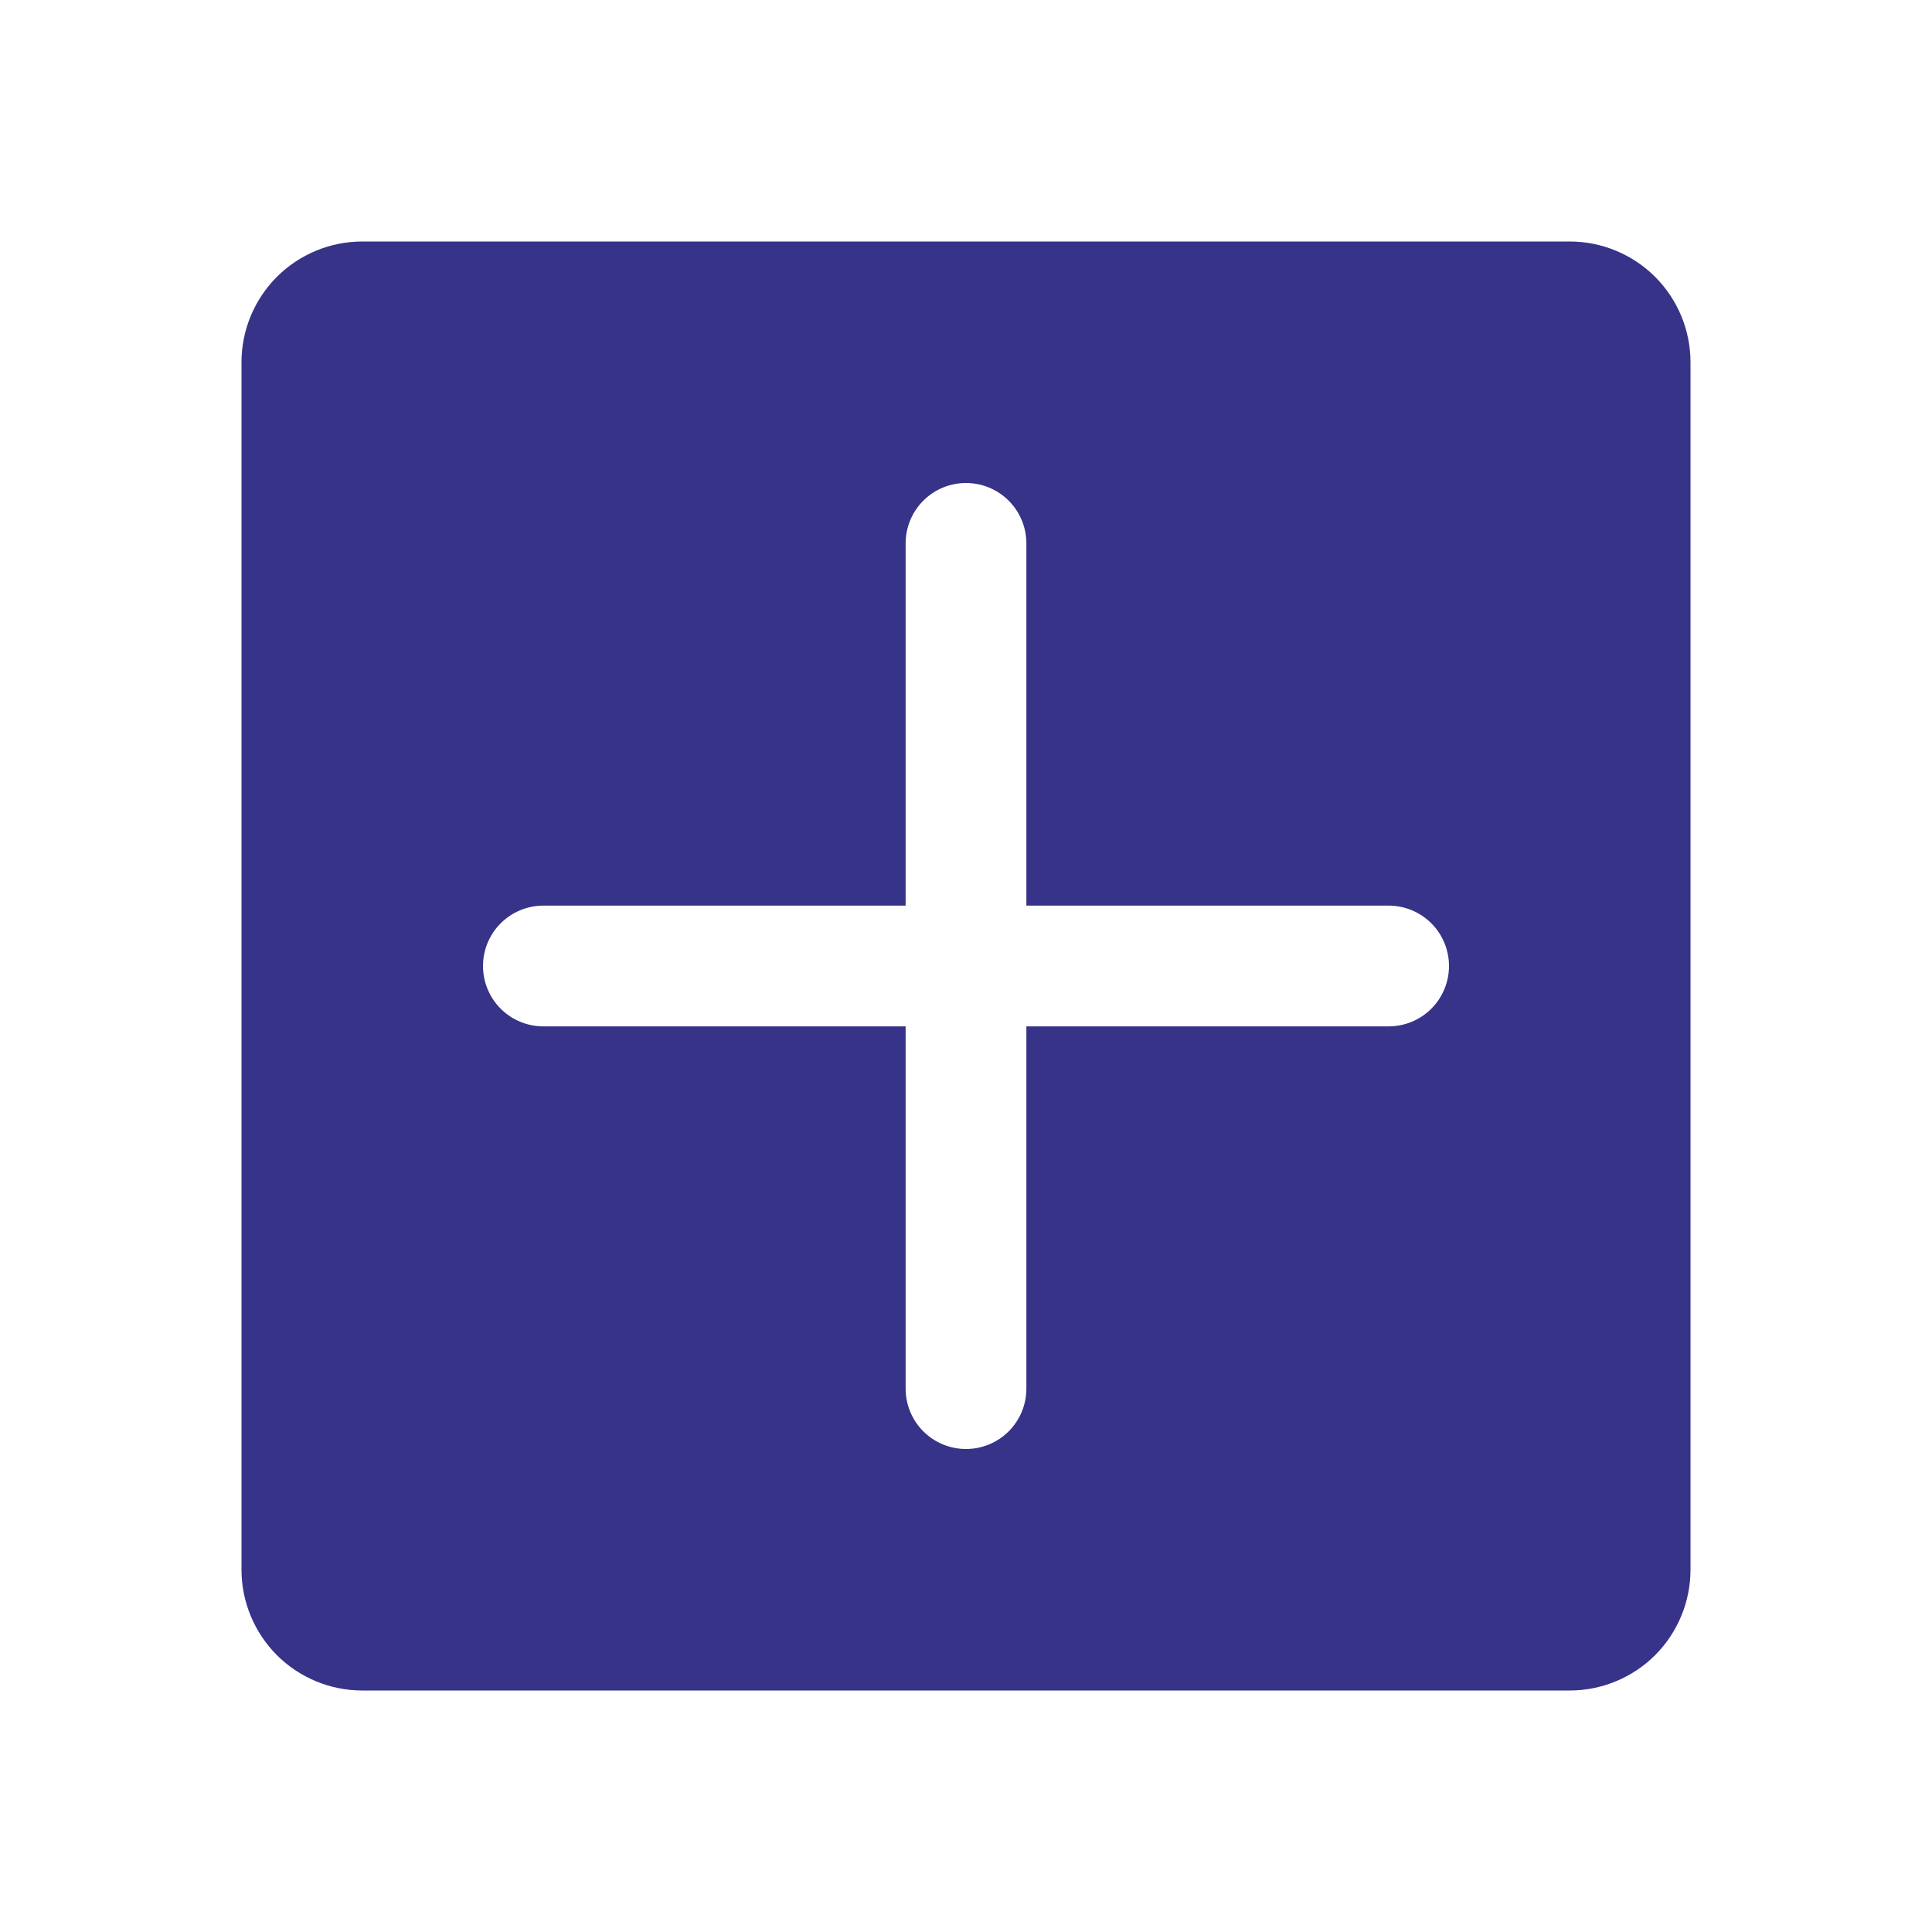
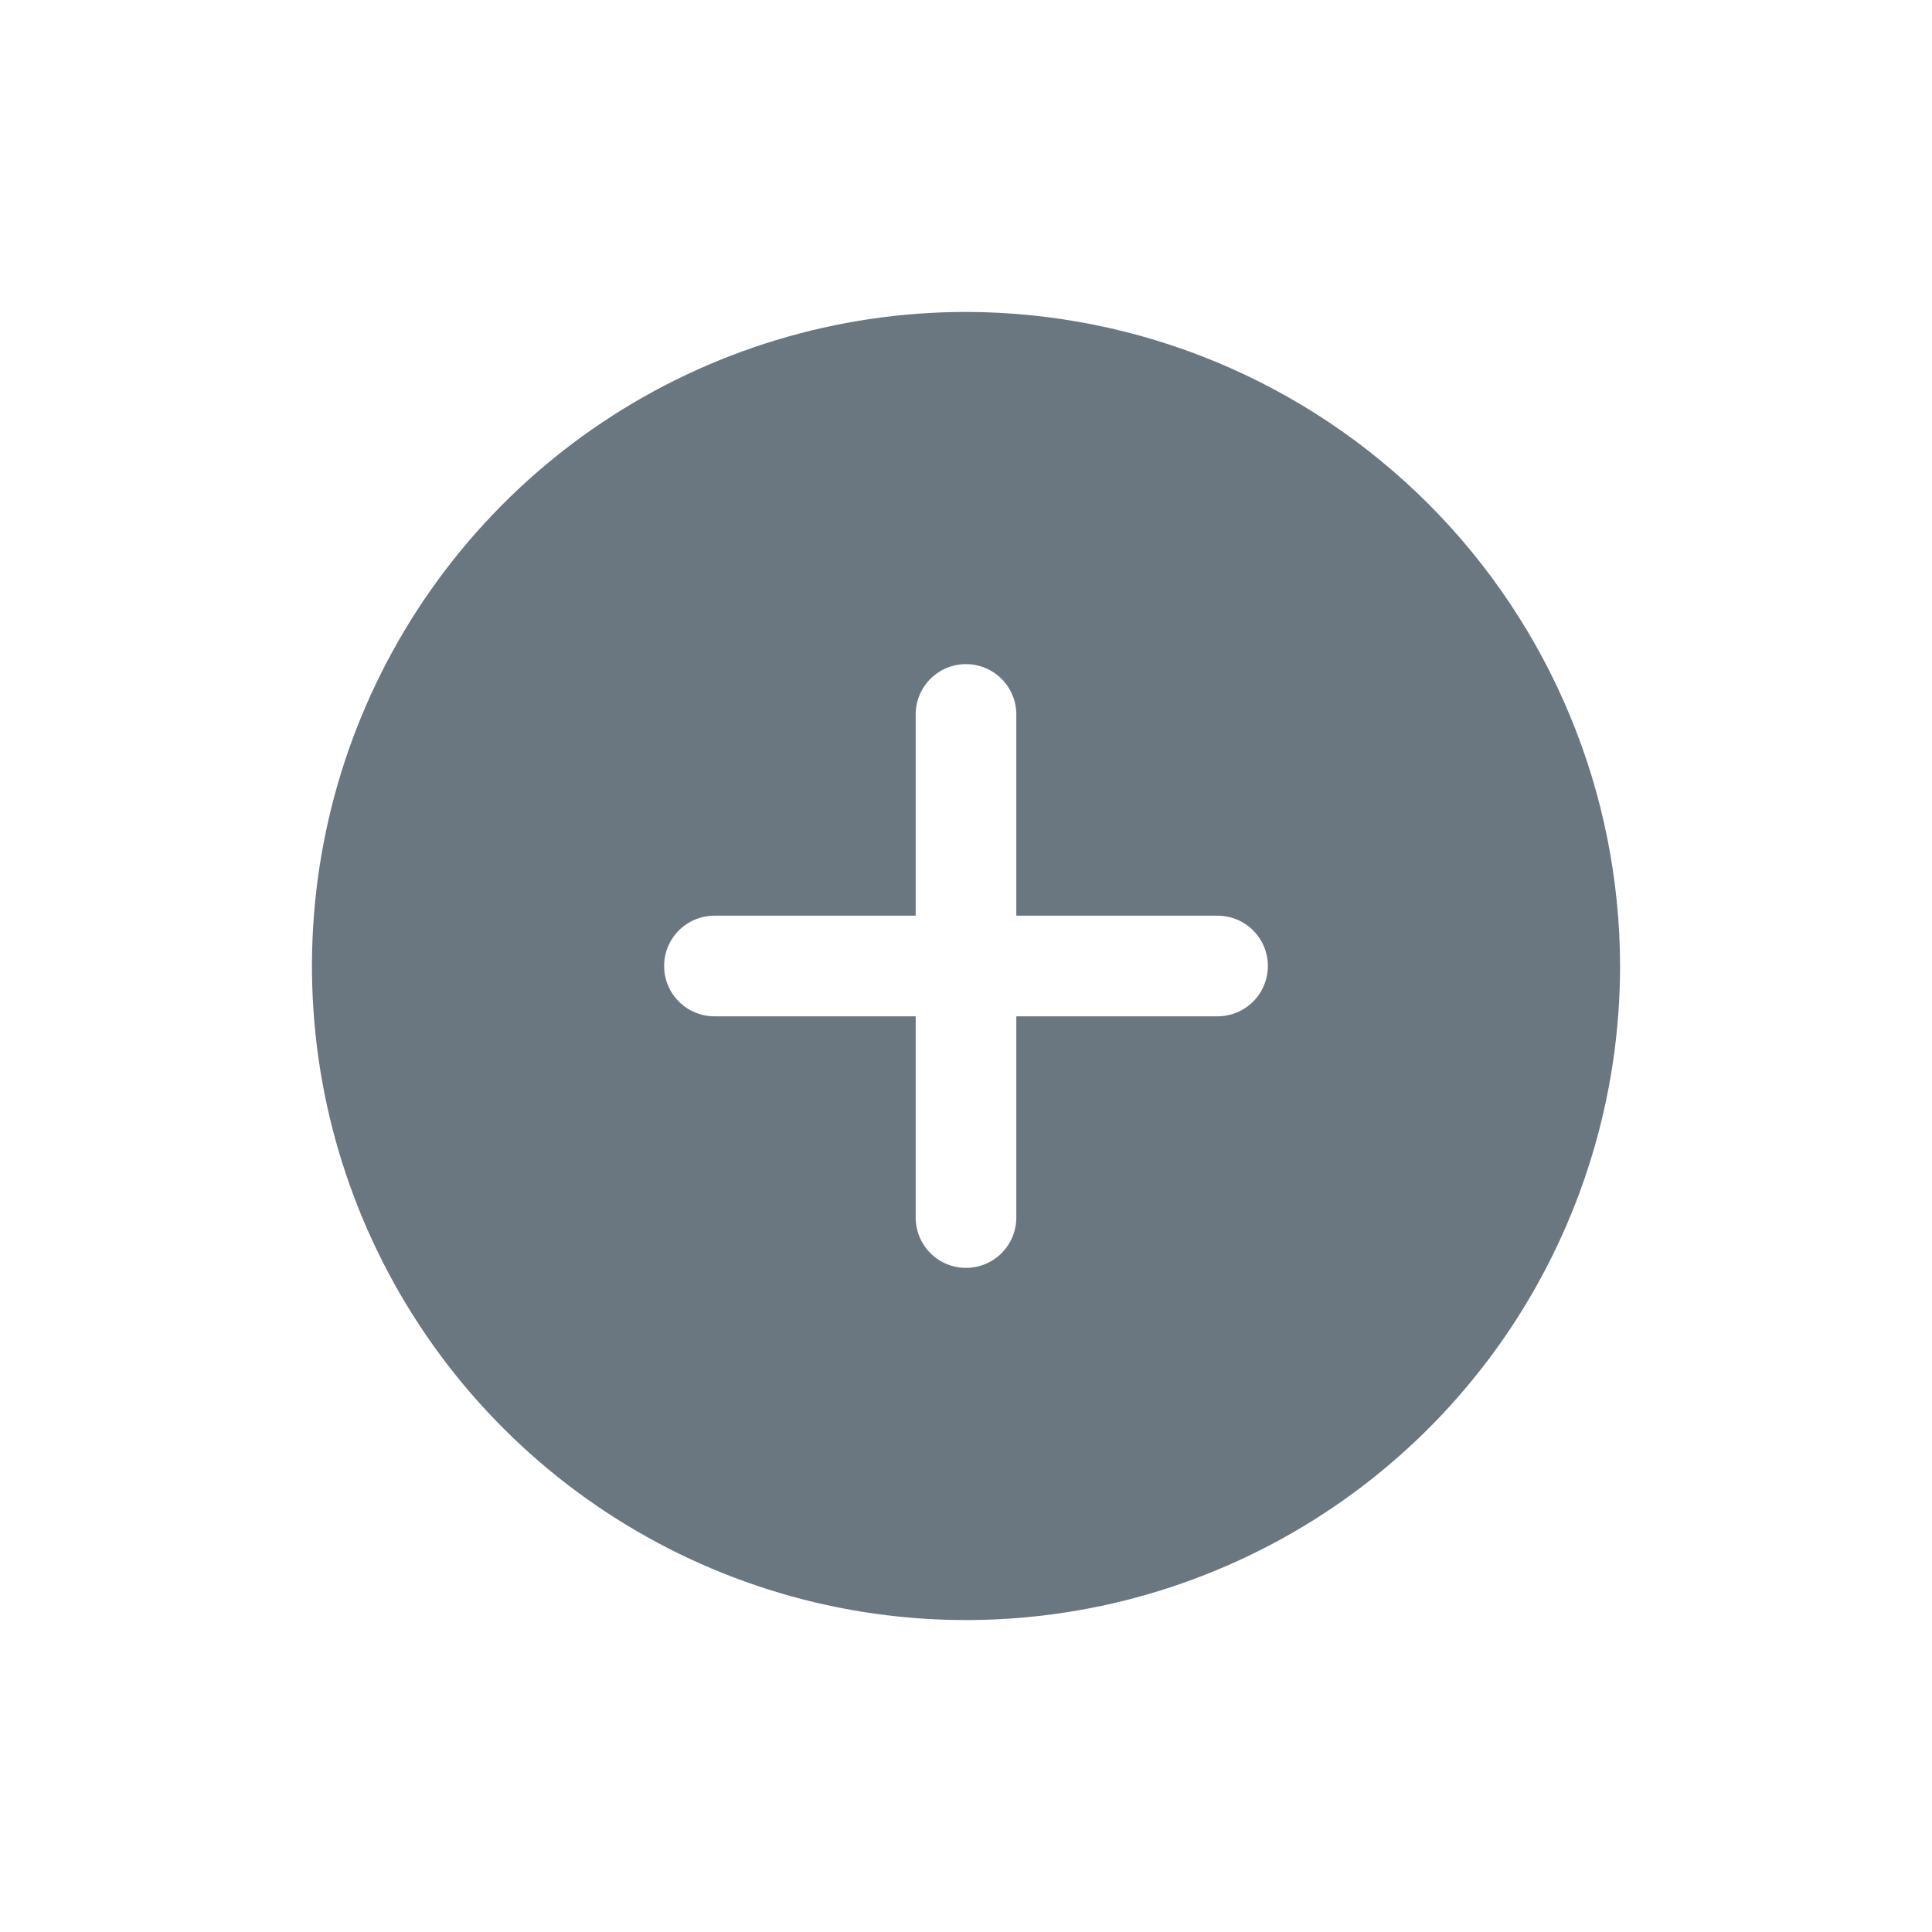
- <svg xmlns="http://www.w3.org/2000/svg" width="20" height="20" viewBox="0 0 20 20" fill="none">
-   <path d="M16.25 2.5H3.75C3.418 2.5 3.101 2.632 2.866 2.866C2.632 3.101 2.5 3.418 2.5 3.75V16.25C2.5 16.581 2.632 16.899 2.866 17.134C3.101 17.368 3.418 17.5 3.75 17.5H16.25C16.581 17.5 16.899 17.368 17.134 17.134C17.368 16.899 17.5 16.581 17.5 16.25V3.75C17.5 3.418 17.368 3.101 17.134 2.866C16.899 2.632 16.581 2.5 16.25 2.5ZM14.375 10.625H10.625V14.375C10.625 14.541 10.559 14.7 10.442 14.817C10.325 14.934 10.166 15 10 15C9.834 15 9.675 14.934 9.558 14.817C9.441 14.7 9.375 14.541 9.375 14.375V10.625H5.625C5.459 10.625 5.3 10.559 5.183 10.442C5.066 10.325 5 10.166 5 10C5 9.834 5.066 9.675 5.183 9.558C5.3 9.441 5.459 9.375 5.625 9.375H9.375V5.625C9.375 5.459 9.441 5.3 9.558 5.183C9.675 5.066 9.834 5 10 5C10.166 5 10.325 5.066 10.442 5.183C10.559 5.3 10.625 5.459 10.625 5.625V9.375H14.375C14.541 9.375 14.7 9.441 14.817 9.558C14.934 9.675 15 9.834 15 10C15 10.166 14.934 10.325 14.817 10.442C14.7 10.559 14.541 10.625 14.375 10.625Z" fill="#373389" />
+ <svg xmlns="http://www.w3.org/2000/svg" width="24" height="24" viewBox="0 0 24 24" fill="none">
+   <path d="M12 3.875C10.393 3.875 8.822 4.352 7.486 5.244C6.15 6.137 5.108 7.406 4.493 8.891C3.879 10.375 3.718 12.009 4.031 13.585C4.345 15.161 5.118 16.609 6.255 17.745C7.391 18.881 8.839 19.655 10.415 19.969C11.991 20.282 13.625 20.122 15.109 19.506C16.594 18.892 17.863 17.85 18.756 16.514C19.648 15.178 20.125 13.607 20.125 12C20.122 9.846 19.265 7.781 17.742 6.258C16.219 4.735 14.154 3.878 12 3.875ZM15.125 12.625H12.625V15.125C12.625 15.291 12.559 15.45 12.442 15.567C12.325 15.684 12.166 15.75 12 15.75C11.834 15.75 11.675 15.684 11.558 15.567C11.441 15.45 11.375 15.291 11.375 15.125V12.625H8.875C8.709 12.625 8.55 12.559 8.433 12.442C8.316 12.325 8.25 12.166 8.25 12C8.25 11.834 8.316 11.675 8.433 11.558C8.55 11.441 8.709 11.375 8.875 11.375H11.375V8.875C11.375 8.709 11.441 8.55 11.558 8.433C11.675 8.316 11.834 8.25 12 8.25C12.166 8.25 12.325 8.316 12.442 8.433C12.559 8.55 12.625 8.709 12.625 8.875V11.375H15.125C15.291 11.375 15.45 11.441 15.567 11.558C15.684 11.675 15.75 11.834 15.75 12C15.75 12.166 15.684 12.325 15.567 12.442C15.45 12.559 15.291 12.625 15.125 12.625Z" fill="#6A7781" />
</svg>
